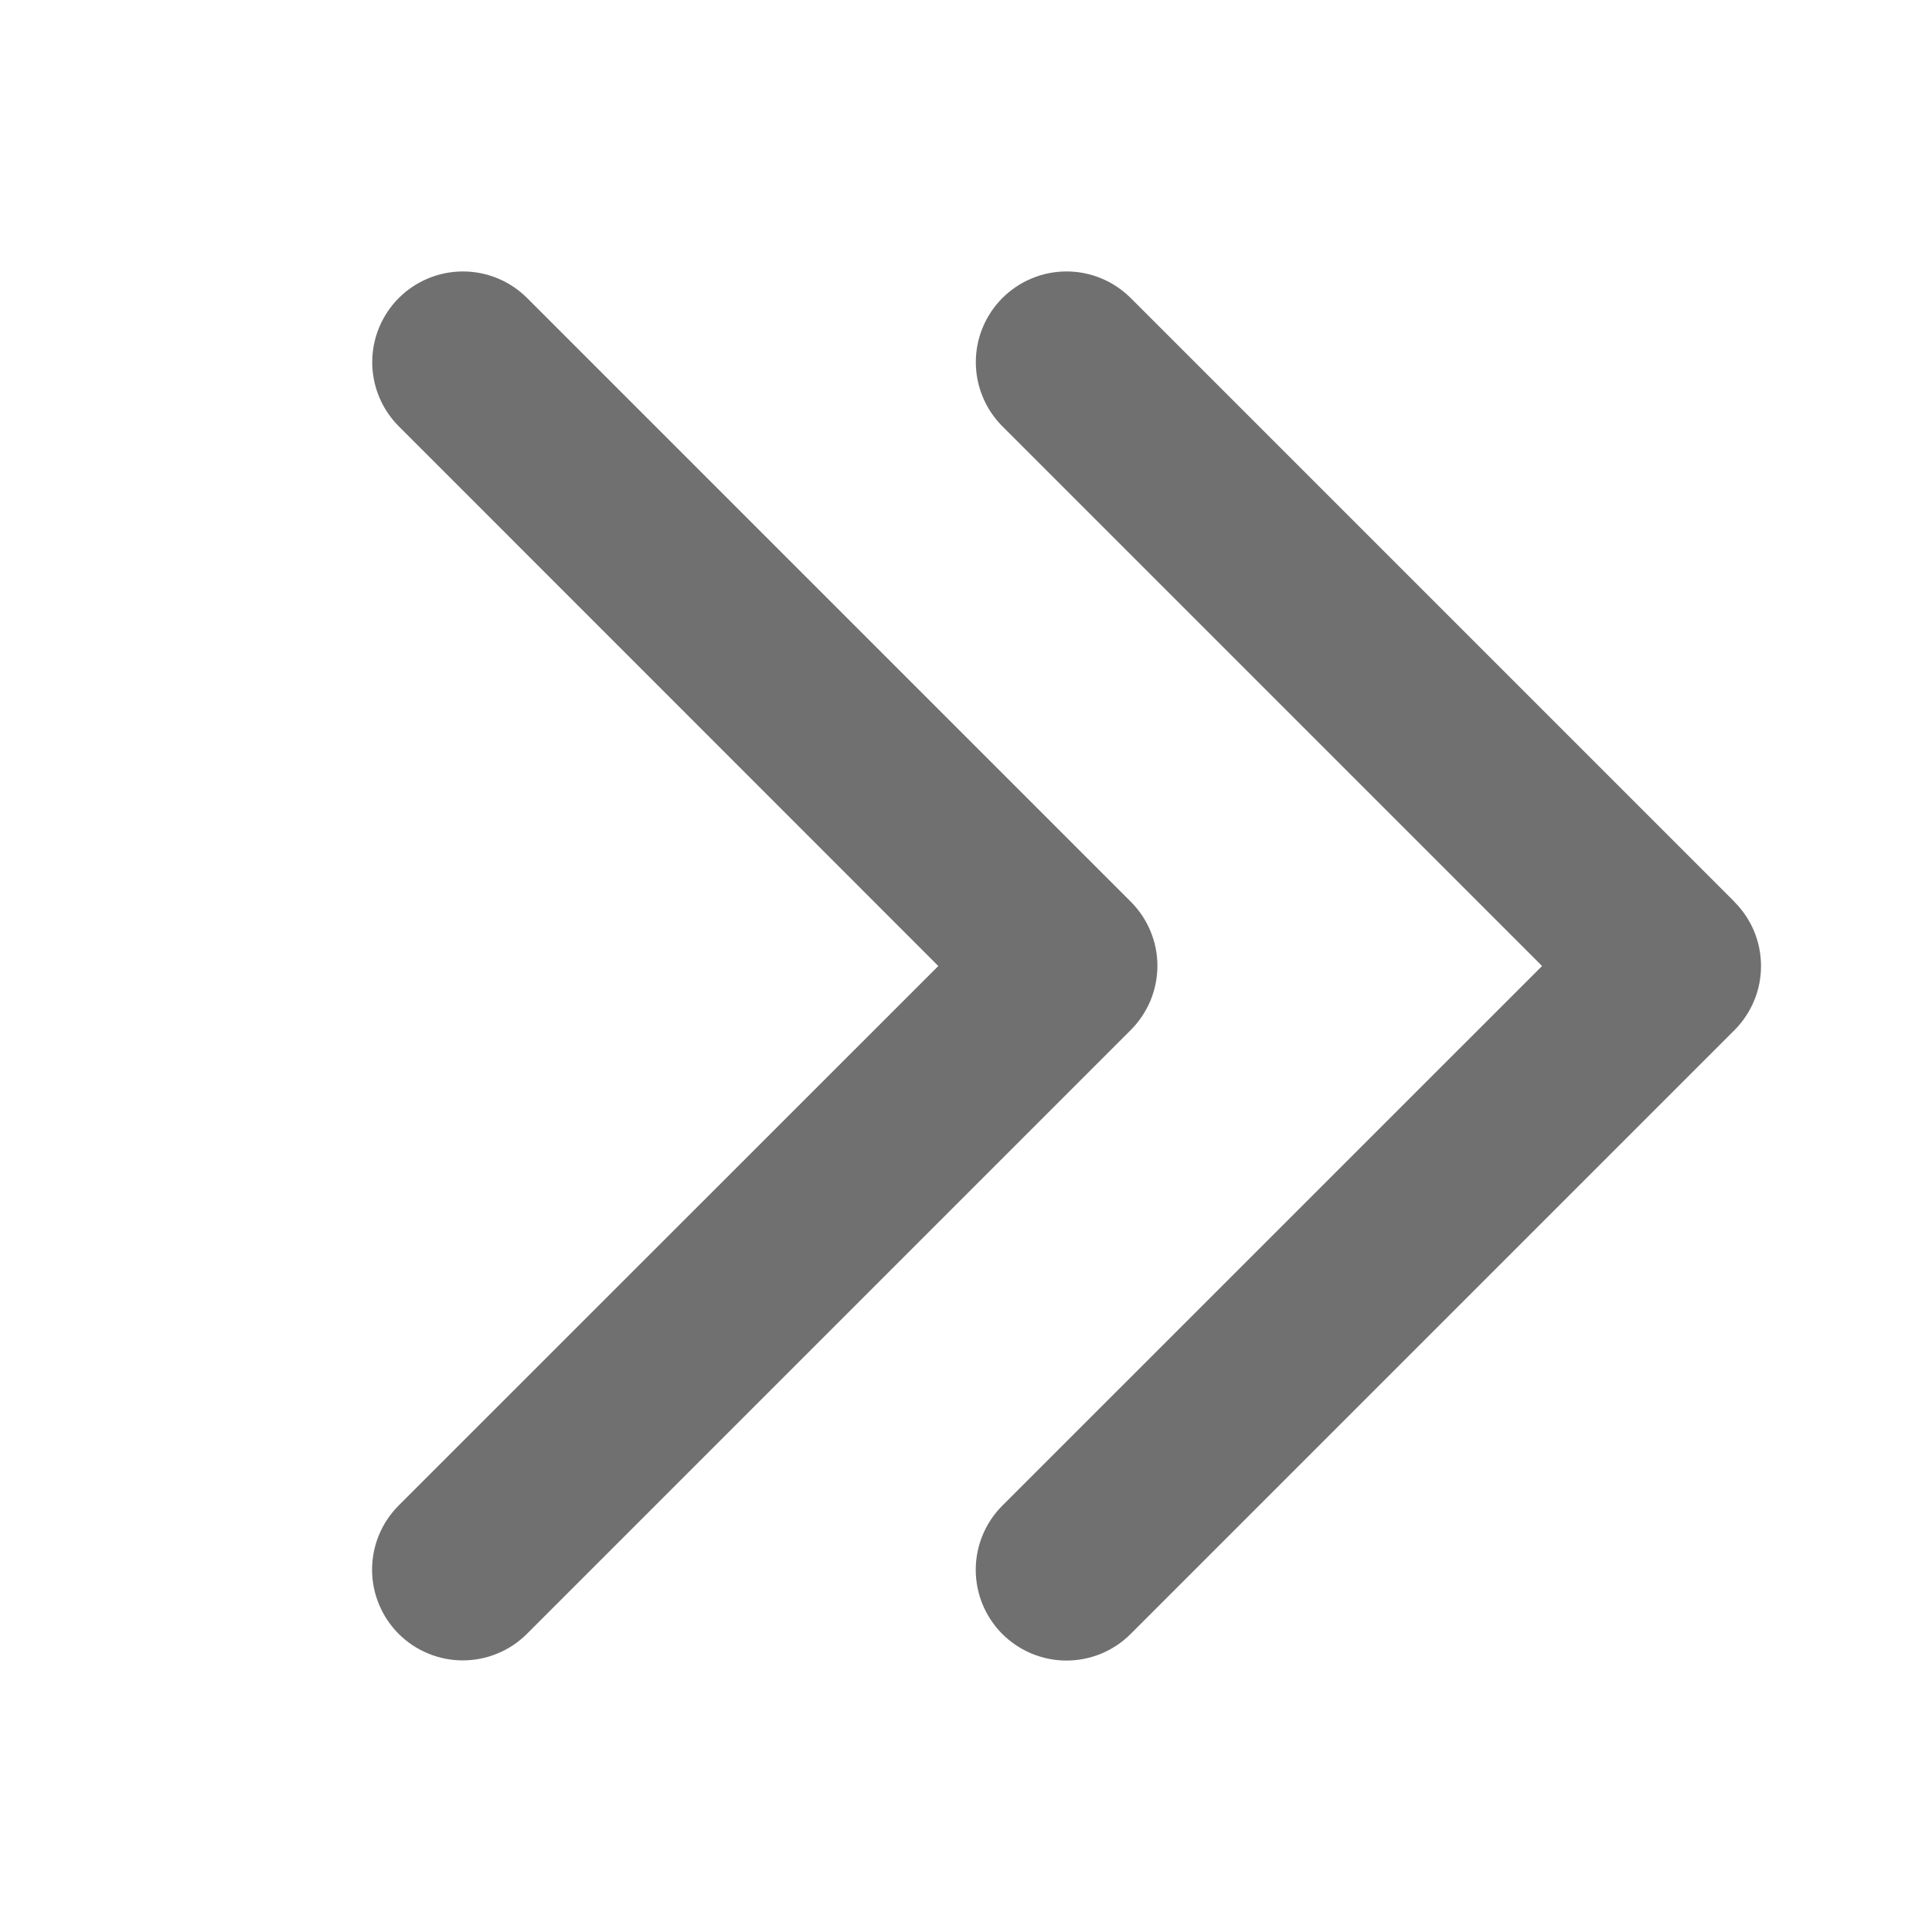
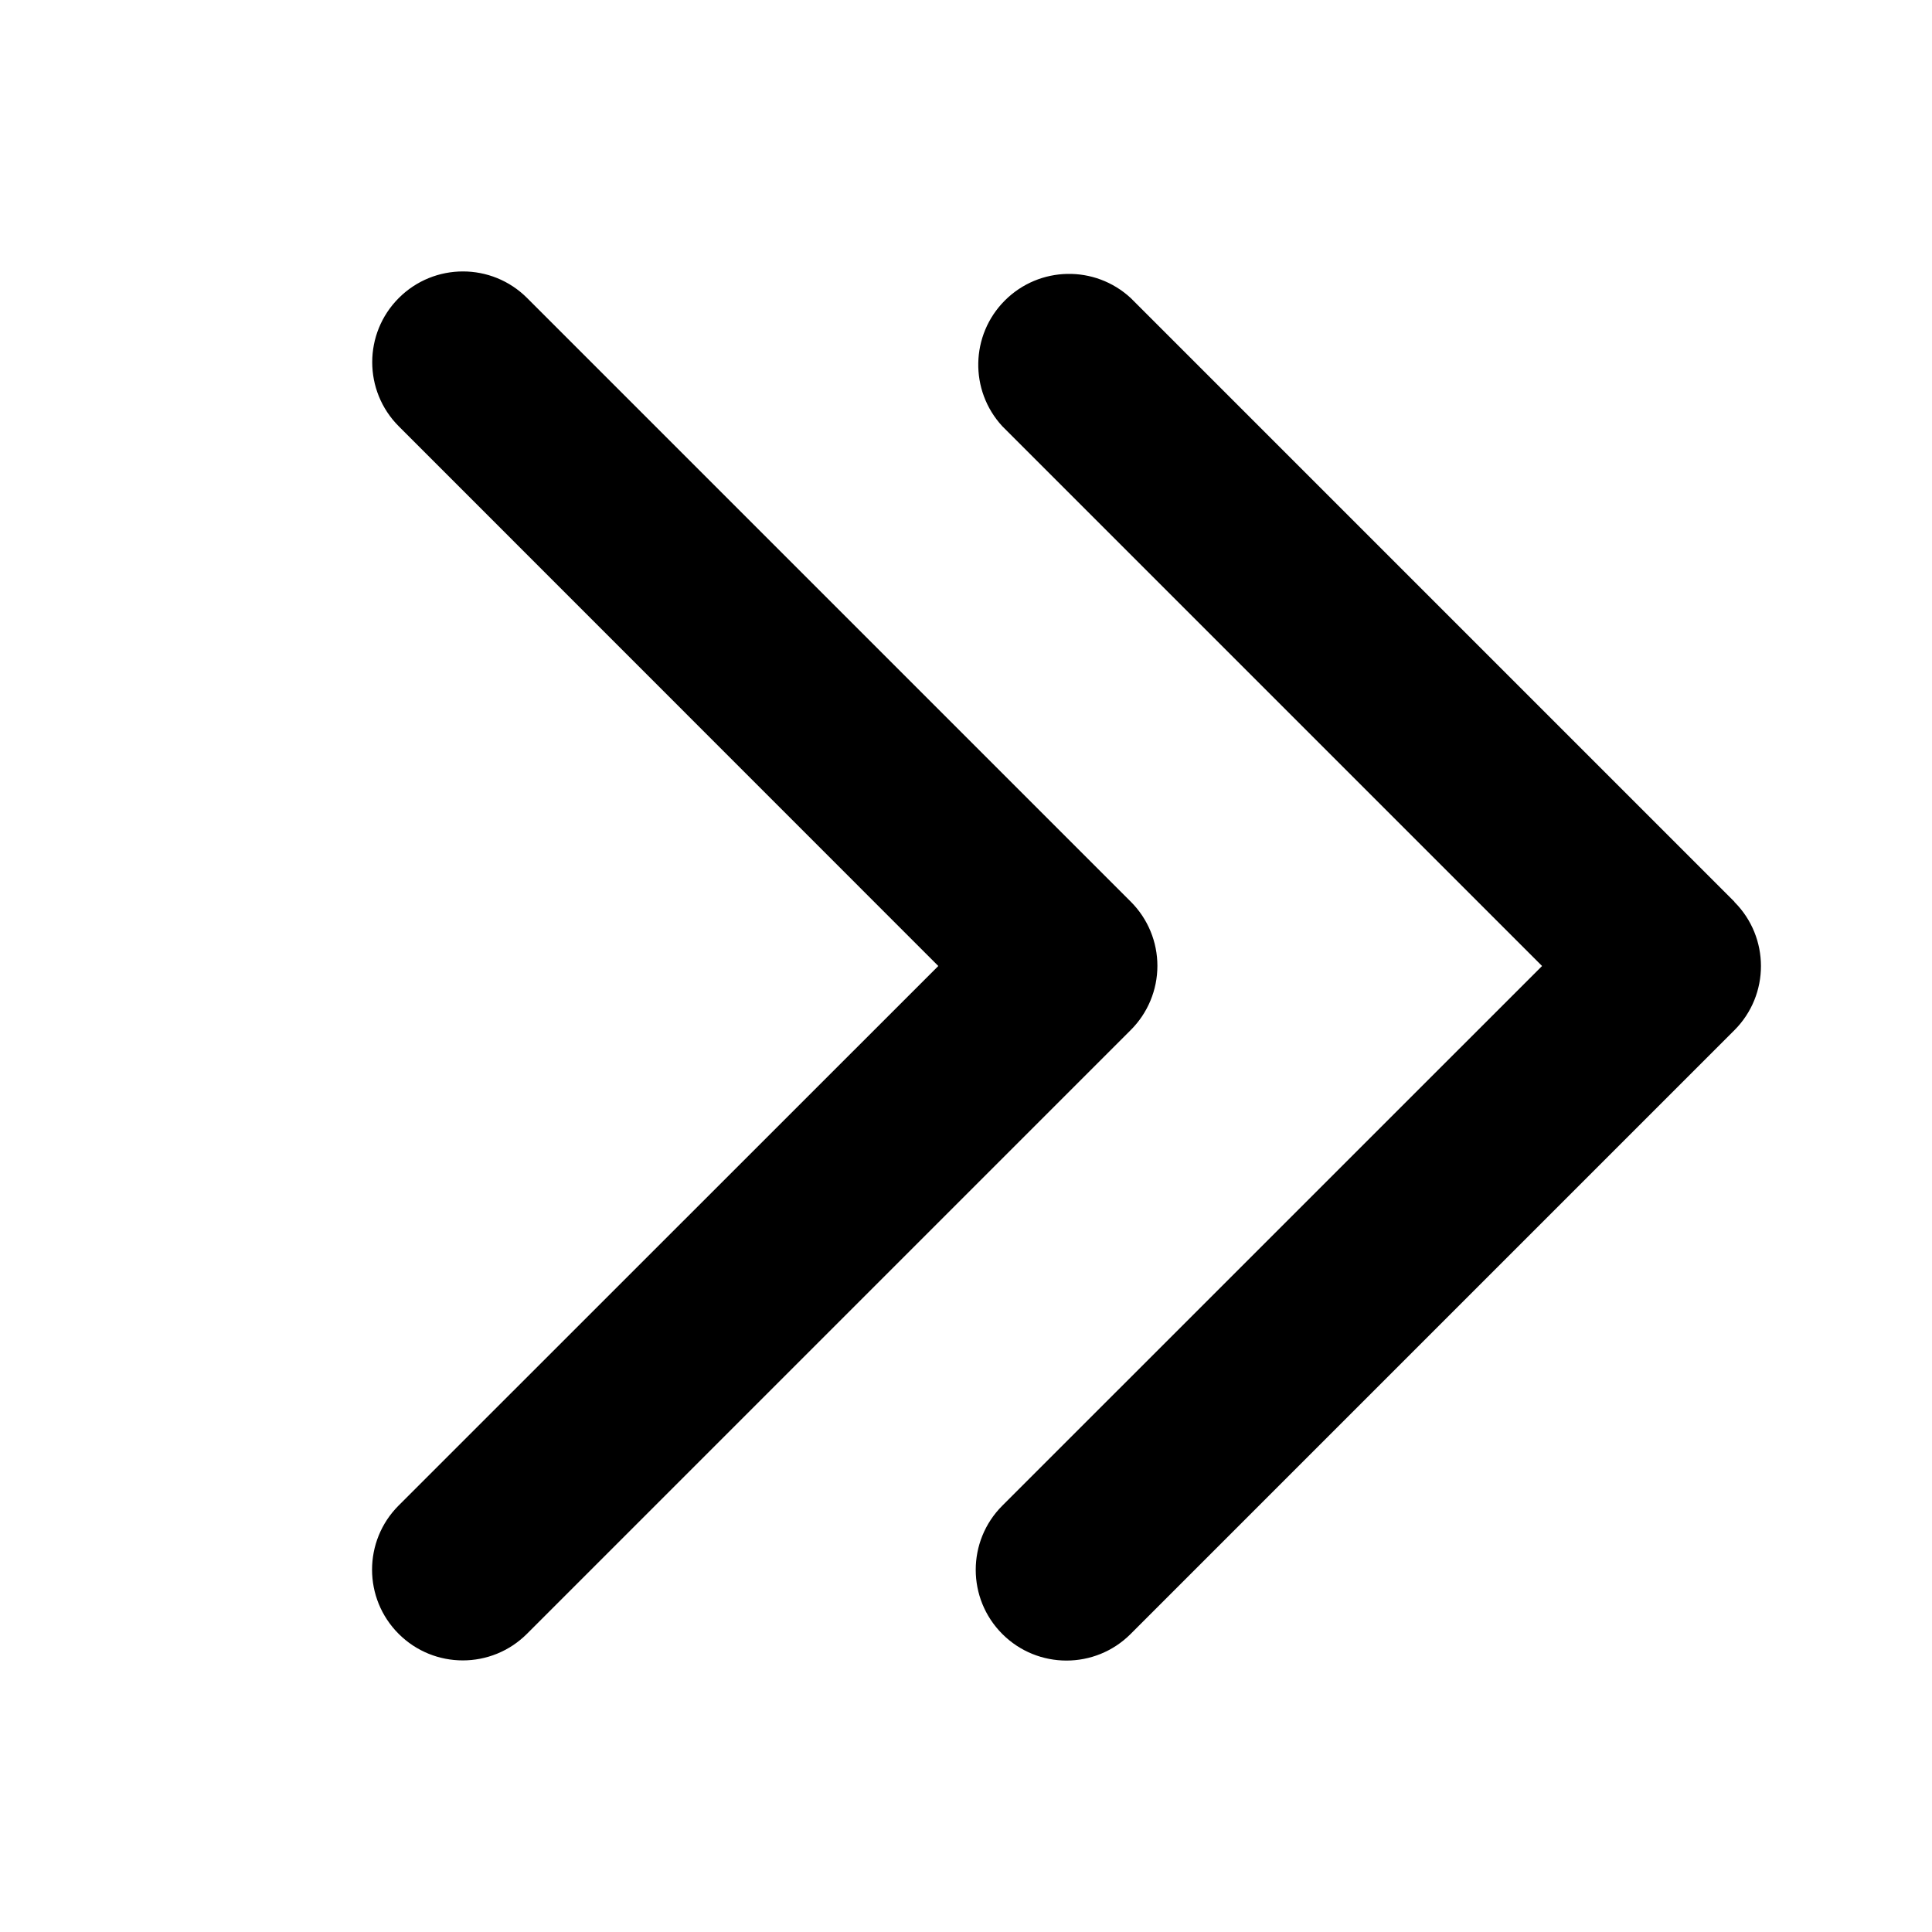
- <svg xmlns="http://www.w3.org/2000/svg" width="24" height="24" viewBox="0 0 24 24" fill="none">
-   <path d="M14.046 12.796L6.546 20.296C6.441 20.401 6.317 20.484 6.18 20.54C6.044 20.597 5.897 20.626 5.749 20.626C5.601 20.626 5.454 20.597 5.318 20.54C5.181 20.484 5.057 20.401 4.952 20.296C4.848 20.191 4.764 20.067 4.708 19.93C4.651 19.794 4.622 19.647 4.622 19.499C4.622 19.351 4.651 19.204 4.708 19.068C4.764 18.931 4.848 18.807 4.952 18.702L11.656 12L4.954 5.296C4.743 5.085 4.624 4.798 4.624 4.499C4.624 4.2 4.743 3.913 4.954 3.702C5.165 3.491 5.452 3.372 5.751 3.372C6.05 3.372 6.336 3.491 6.548 3.702L14.048 11.202C14.152 11.307 14.236 11.431 14.292 11.568C14.349 11.705 14.378 11.851 14.378 11.999C14.377 12.148 14.348 12.294 14.291 12.431C14.234 12.567 14.151 12.691 14.046 12.796ZM21.546 11.202L14.046 3.702C13.941 3.598 13.817 3.514 13.68 3.458C13.544 3.401 13.397 3.372 13.249 3.372C13.101 3.372 12.954 3.401 12.818 3.458C12.681 3.514 12.557 3.598 12.452 3.702C12.348 3.807 12.264 3.931 12.208 4.068C12.151 4.204 12.122 4.351 12.122 4.499C12.122 4.647 12.151 4.794 12.208 4.93C12.264 5.067 12.348 5.191 12.452 5.296L19.156 12L12.451 18.704C12.24 18.915 12.121 19.202 12.121 19.501C12.121 19.8 12.24 20.086 12.451 20.298C12.663 20.509 12.949 20.628 13.248 20.628C13.547 20.628 13.834 20.509 14.045 20.298L21.545 12.798C21.65 12.693 21.733 12.569 21.79 12.432C21.847 12.296 21.876 12.149 21.876 12.001C21.876 11.853 21.847 11.706 21.791 11.57C21.734 11.433 21.651 11.309 21.546 11.204V11.202Z" fill="#707070" />
+ <svg xmlns="http://www.w3.org/2000/svg" viewBox="0 0 24 24" aria-hidden="true" fill="currentColor">
+   <path d="m14.046 12.796-7.5 7.5a1.127 1.127 0 0 1-1.594-1.594L11.656 12 4.954 5.296a1.127 1.127 0 0 1 1.594-1.594l7.5 7.5a1.126 1.126 0 0 1-.002 1.594m7.5-1.594-7.5-7.5a1.128 1.128 0 0 0-1.594 1.594L19.156 12l-6.705 6.704a1.127 1.127 0 0 0 1.594 1.594l7.5-7.5a1.127 1.127 0 0 0 0-1.594z" />
</svg>
